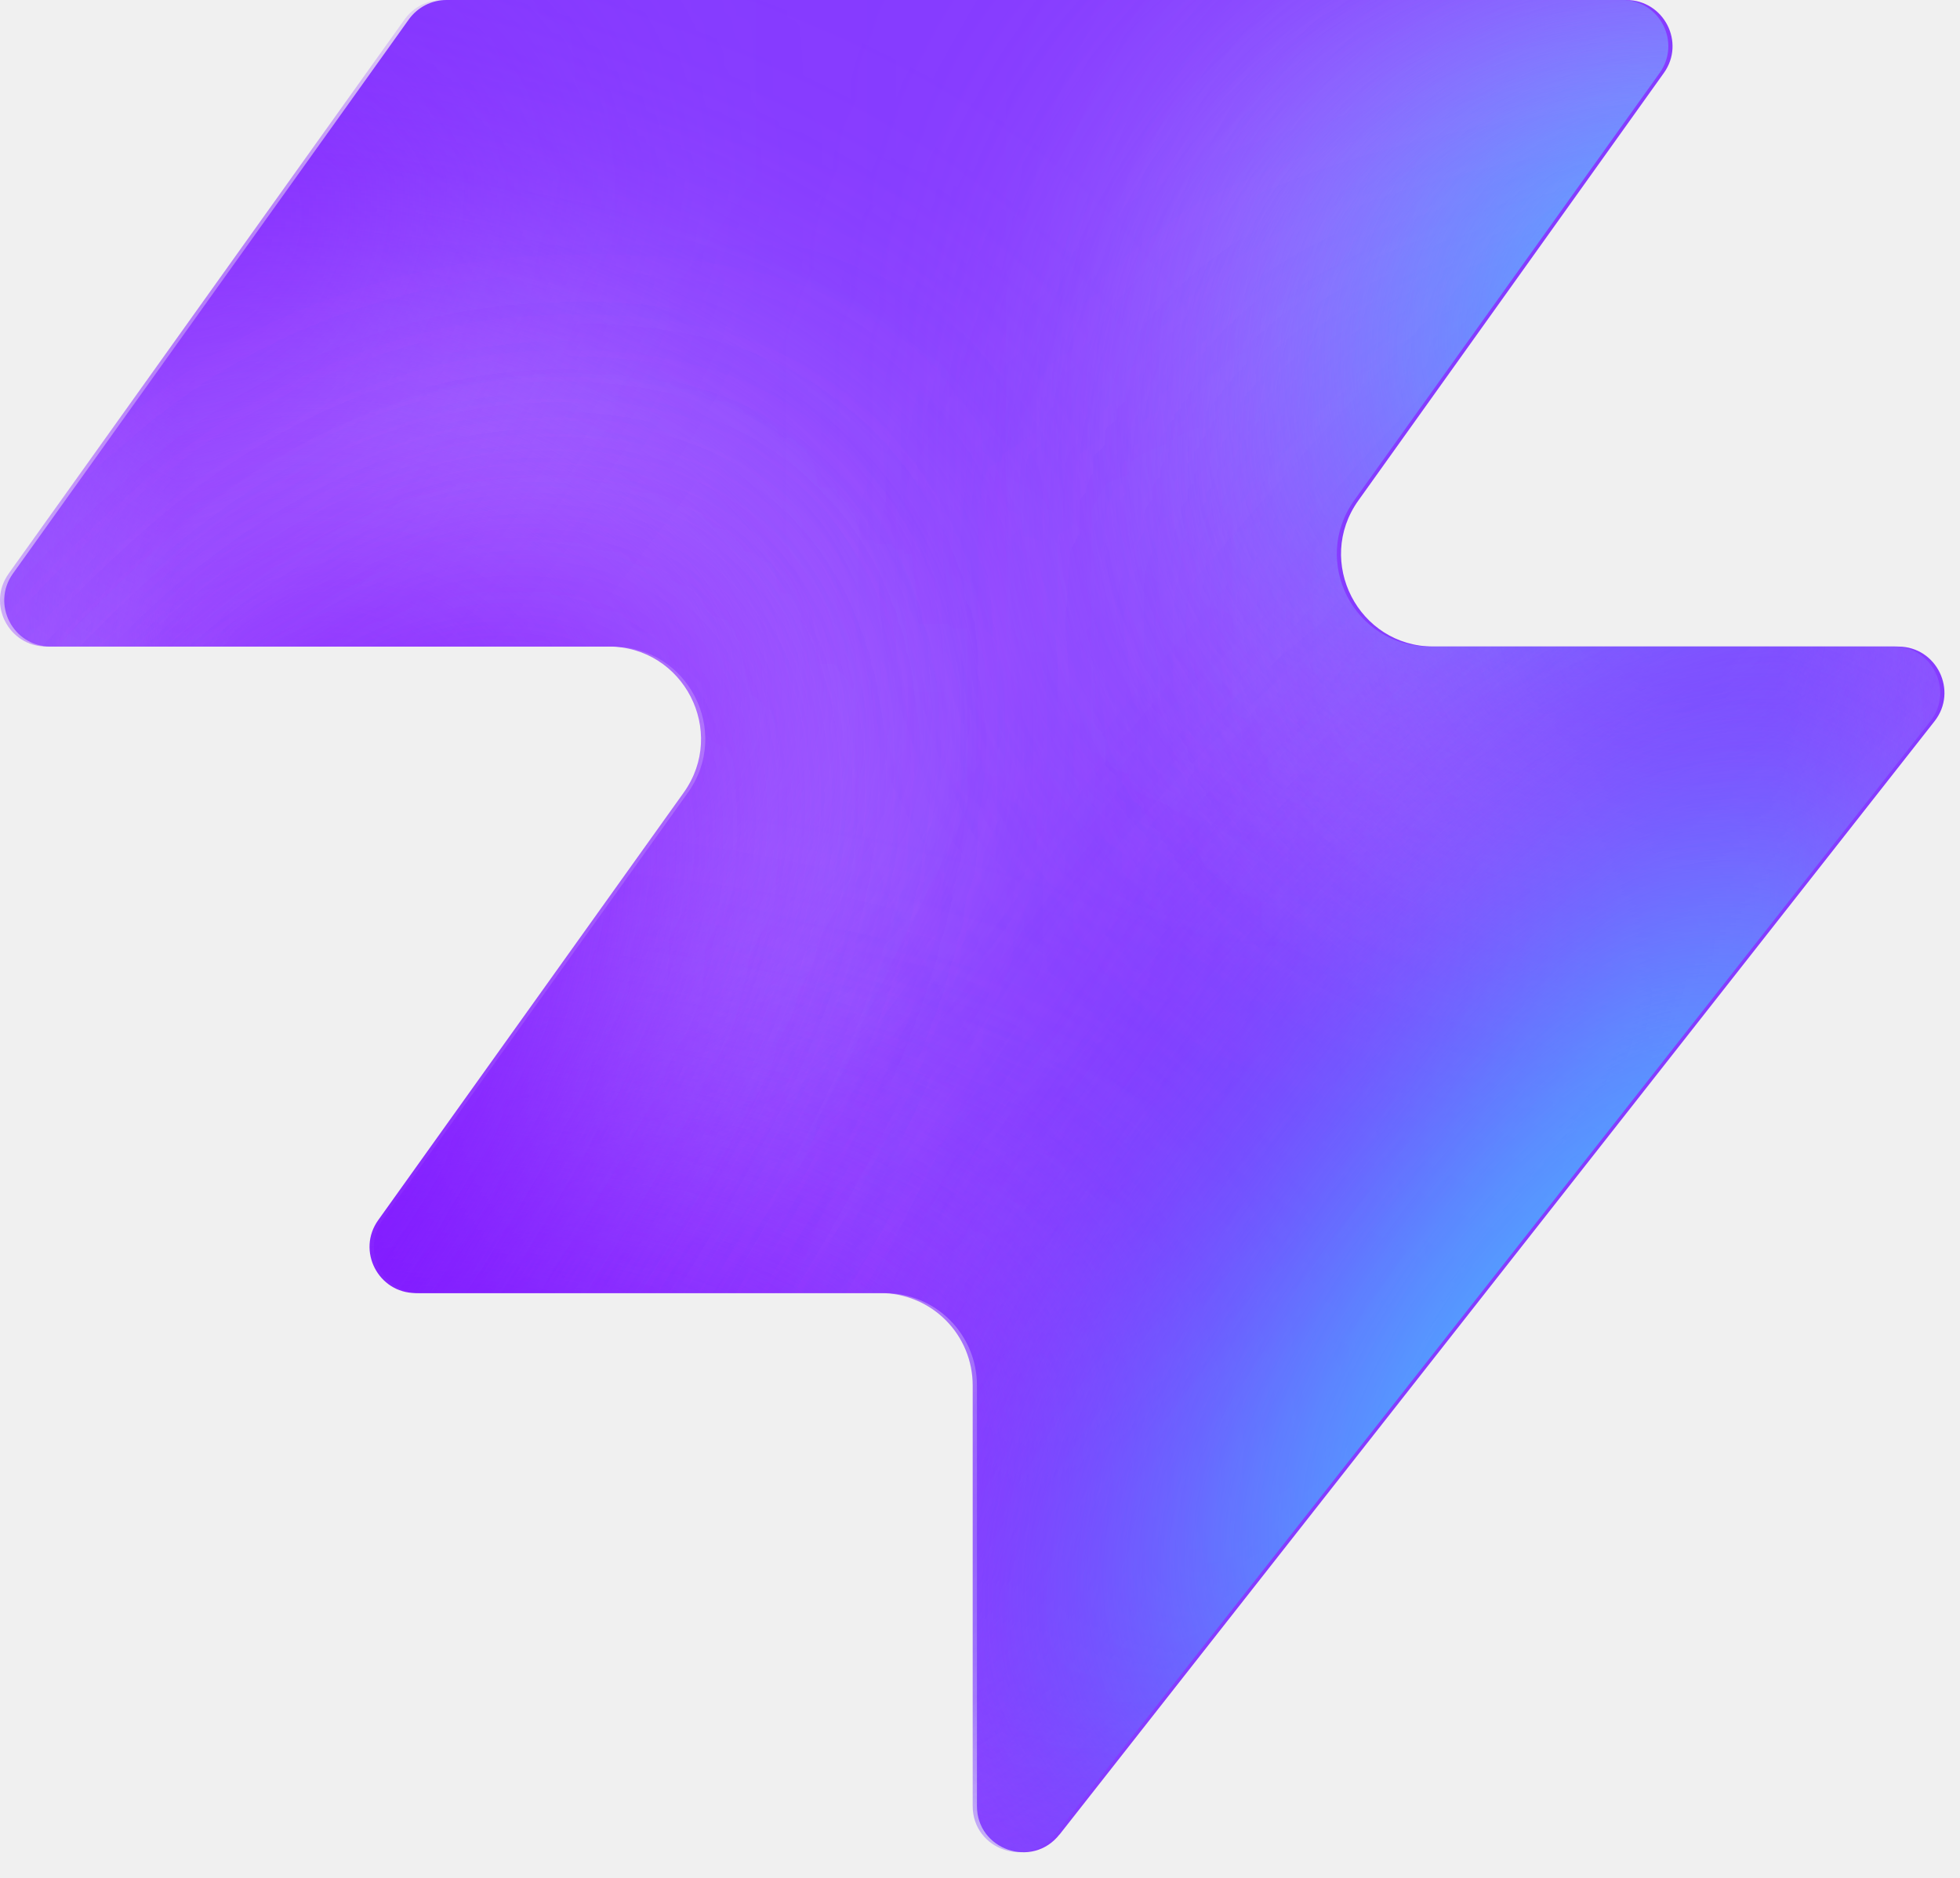
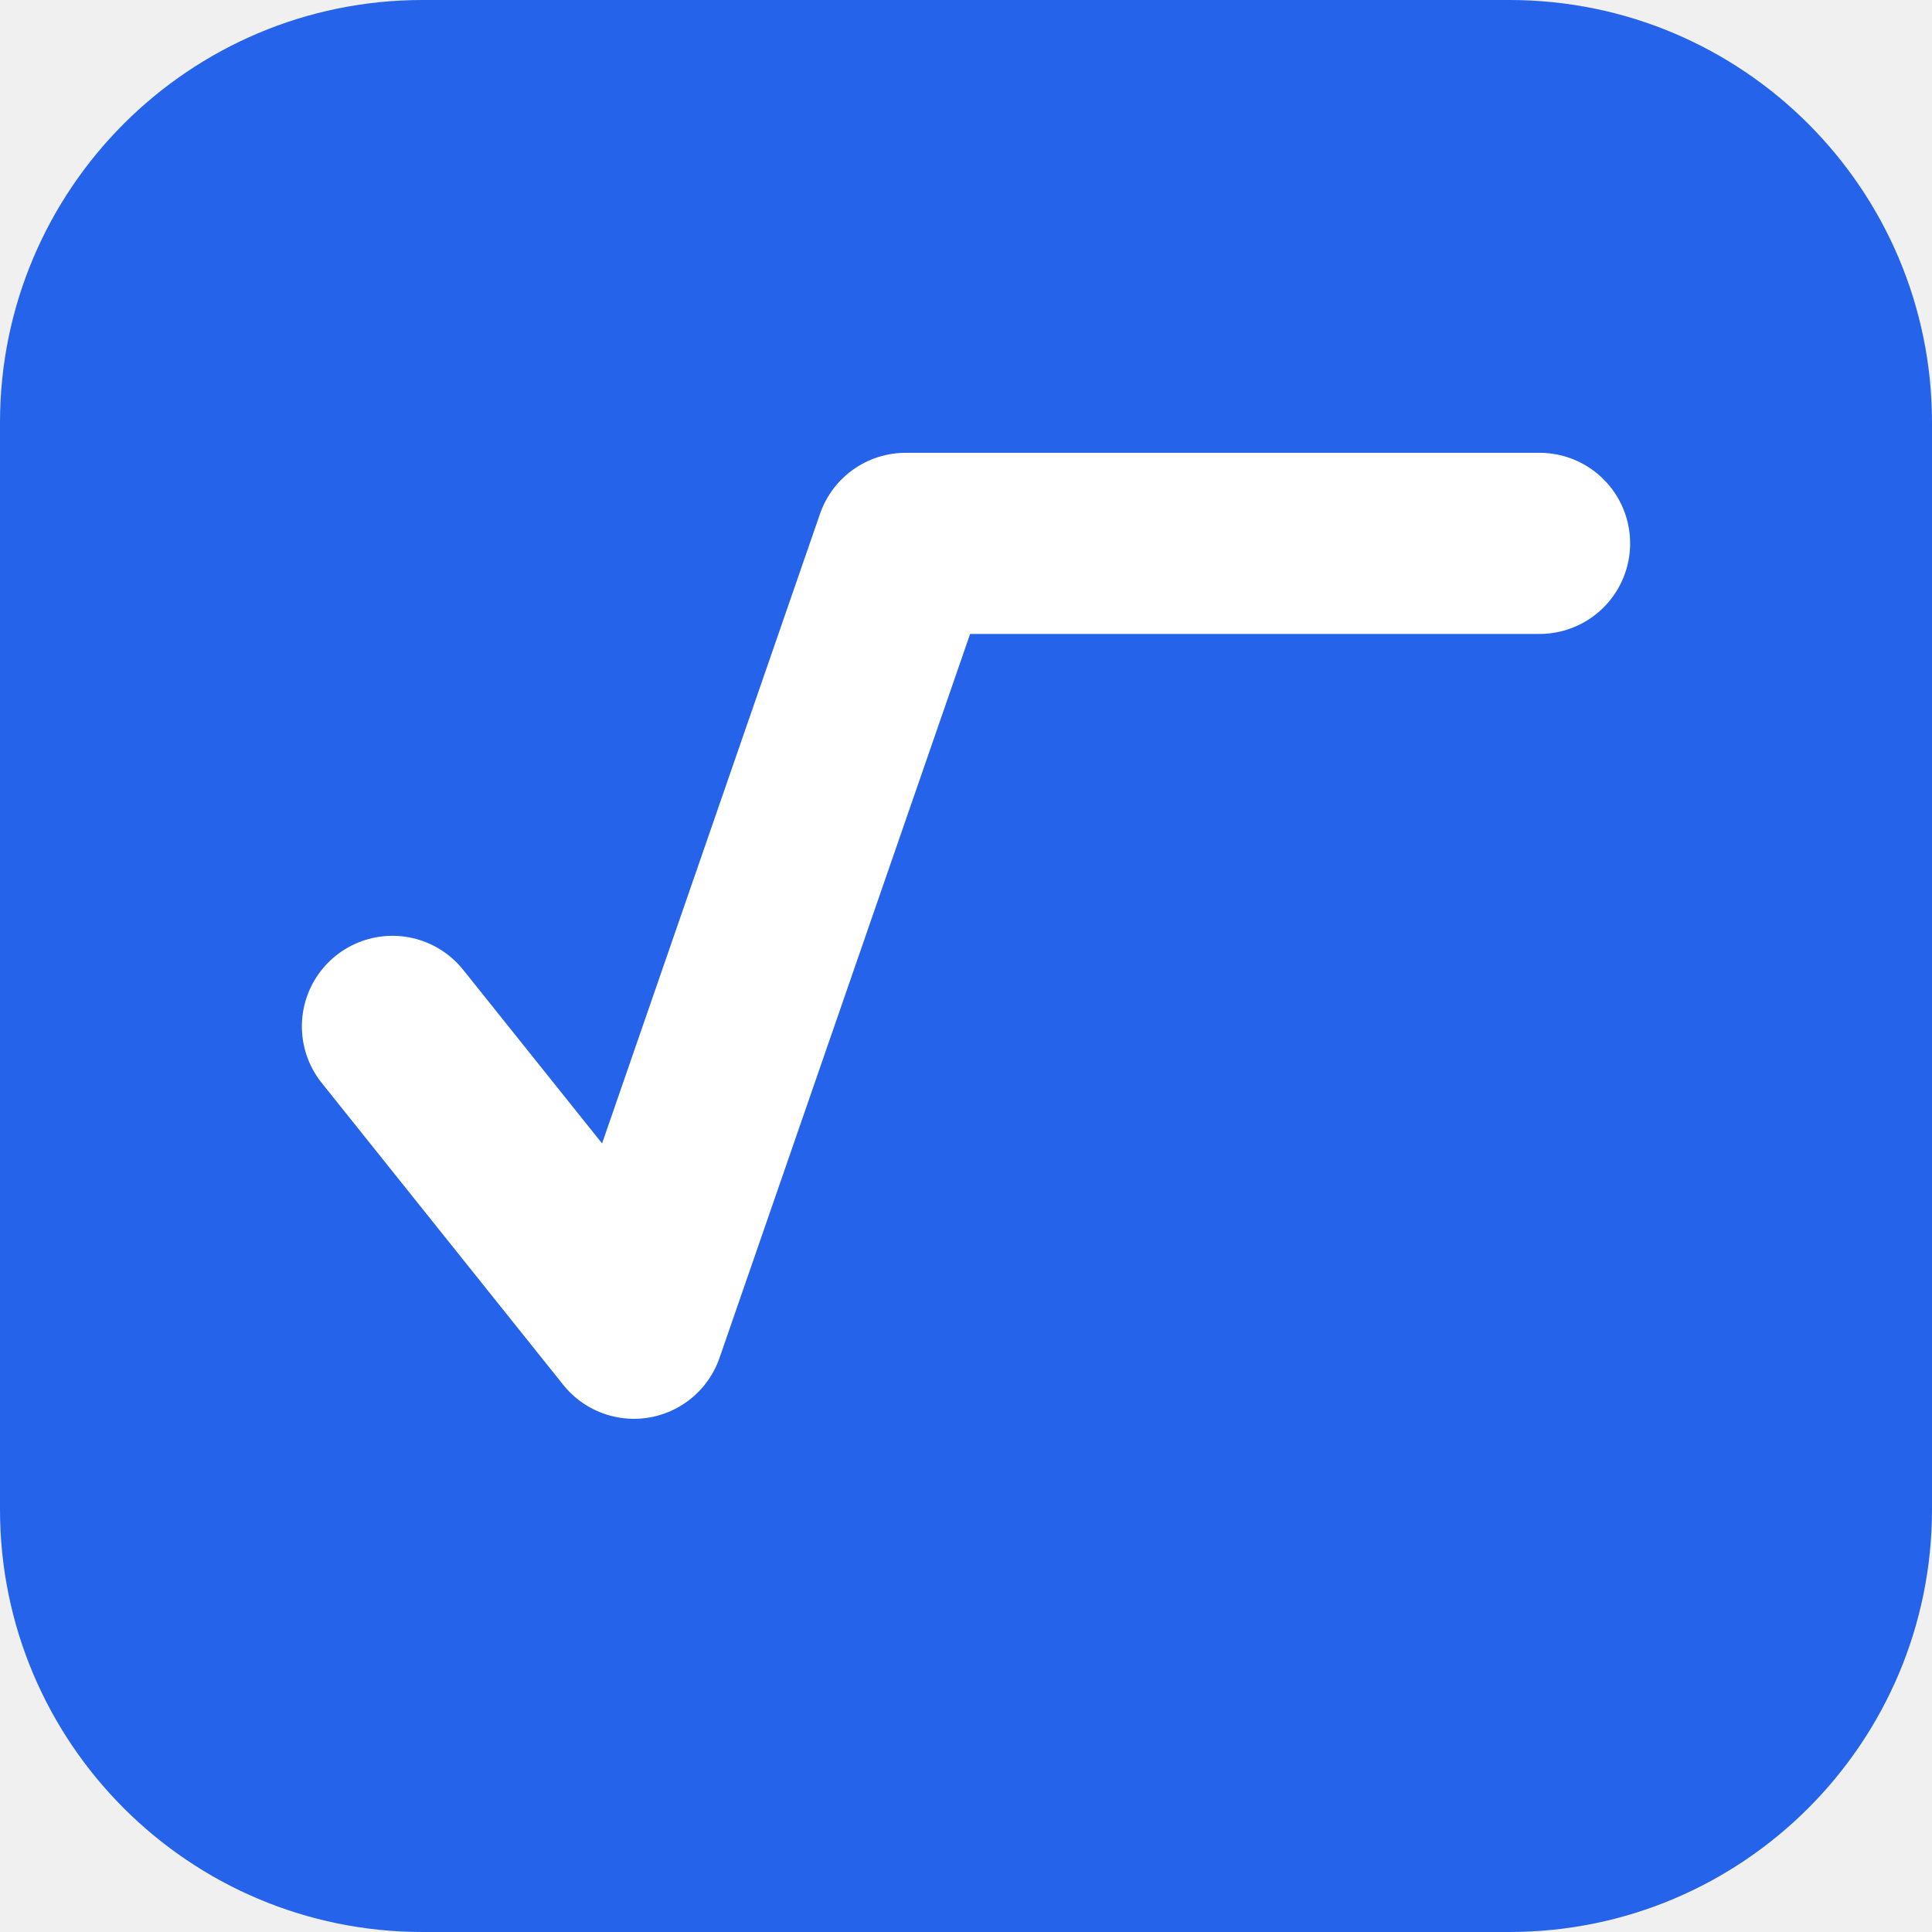
- <svg xmlns="http://www.w3.org/2000/svg" width="48" height="46" fill="none" viewBox="0 0 48 46">
-   <path fill="#863bff" d="M25.946 44.938c-.664.845-2.021.375-2.021-.698V33.937a2.26 2.26 0 0 0-2.262-2.262H10.287c-.92 0-1.456-1.04-.92-1.788l7.48-10.471c1.07-1.497 0-3.578-1.842-3.578H1.237c-.92 0-1.456-1.04-.92-1.788L10.013.474c.214-.297.556-.474.92-.474h28.894c.92 0 1.456 1.04.92 1.788l-7.48 10.471c-1.07 1.498 0 3.579 1.842 3.579h11.377c.943 0 1.473 1.088.89 1.83L25.947 44.94z" style="fill:#863bff;fill:color(display-p3 .525 .23 1);fill-opacity:1" />
-   <mask id="a" width="48" height="46" x="0" y="0" maskUnits="userSpaceOnUse" style="mask-type:alpha">
-     <path fill="#000" d="M25.842 44.938c-.664.844-2.021.375-2.021-.698V33.937a2.26 2.26 0 0 0-2.262-2.262H10.183c-.92 0-1.456-1.04-.92-1.788l7.48-10.471c1.07-1.498 0-3.579-1.842-3.579H1.133c-.92 0-1.456-1.04-.92-1.787L9.91.473c.214-.297.556-.474.92-.474h28.894c.92 0 1.456 1.04.92 1.788l-7.48 10.471c-1.07 1.498 0 3.578 1.842 3.578h11.377c.943 0 1.473 1.088.89 1.832L25.843 44.94z" style="fill:#000;fill-opacity:1" />
-   </mask>
-   <g mask="url(#a)">
-     <g filter="url(#b)">
-       <ellipse cx="5.508" cy="14.704" fill="#ede6ff" rx="5.508" ry="14.704" style="fill:#ede6ff;fill:color(display-p3 .927 .903 1);fill-opacity:1" transform="matrix(.00324 1 1 -.00324 -4.47 31.516)" />
-     </g>
-     <g filter="url(#c)">
-       <ellipse cx="10.399" cy="29.851" fill="#ede6ff" rx="10.399" ry="29.851" style="fill:#ede6ff;fill:color(display-p3 .927 .903 1);fill-opacity:1" transform="matrix(.00324 1 1 -.00324 -39.328 7.883)" />
-     </g>
-     <g filter="url(#d)">
-       <ellipse cx="5.508" cy="30.487" fill="#7e14ff" rx="5.508" ry="30.487" style="fill:#7e14ff;fill:color(display-p3 .492 .077 1);fill-opacity:1" transform="rotate(89.814 -25.913 -14.639)scale(1 -1)" />
-     </g>
-     <g filter="url(#e)">
-       <ellipse cx="5.508" cy="30.599" fill="#7e14ff" rx="5.508" ry="30.599" style="fill:#7e14ff;fill:color(display-p3 .492 .077 1);fill-opacity:1" transform="rotate(89.814 -32.644 -3.334)scale(1 -1)" />
-     </g>
-     <g filter="url(#f)">
-       <ellipse cx="5.508" cy="30.599" fill="#7e14ff" rx="5.508" ry="30.599" style="fill:#7e14ff;fill:color(display-p3 .492 .077 1);fill-opacity:1" transform="matrix(.00324 1 1 -.00324 -34.34 30.47)" />
-     </g>
-     <g filter="url(#g)">
-       <ellipse cx="14.072" cy="22.078" fill="#ede6ff" rx="14.072" ry="22.078" style="fill:#ede6ff;fill:color(display-p3 .927 .903 1);fill-opacity:1" transform="rotate(93.35 24.506 48.493)scale(-1 1)" />
-     </g>
-     <g filter="url(#h)">
-       <ellipse cx="3.47" cy="21.501" fill="#7e14ff" rx="3.47" ry="21.501" style="fill:#7e14ff;fill:color(display-p3 .492 .077 1);fill-opacity:1" transform="rotate(89.009 28.708 47.59)scale(-1 1)" />
-     </g>
-     <g filter="url(#i)">
-       <ellipse cx="3.47" cy="21.501" fill="#7e14ff" rx="3.47" ry="21.501" style="fill:#7e14ff;fill:color(display-p3 .492 .077 1);fill-opacity:1" transform="rotate(89.009 28.708 47.59)scale(-1 1)" />
-     </g>
-     <g filter="url(#j)">
-       <ellipse cx=".387" cy="8.972" fill="#7e14ff" rx="4.407" ry="29.108" style="fill:#7e14ff;fill:color(display-p3 .492 .077 1);fill-opacity:1" transform="rotate(39.51 .387 8.972)" />
-     </g>
-     <g filter="url(#k)">
-       <ellipse cx="47.523" cy="-6.092" fill="#7e14ff" rx="4.407" ry="29.108" style="fill:#7e14ff;fill:color(display-p3 .492 .077 1);fill-opacity:1" transform="rotate(37.892 47.523 -6.092)" />
-     </g>
-     <g filter="url(#l)">
-       <ellipse cx="41.412" cy="6.333" fill="#47bfff" rx="5.971" ry="9.665" style="fill:#47bfff;fill:color(display-p3 .28 .748 1);fill-opacity:1" transform="rotate(37.892 41.412 6.333)" />
-     </g>
-     <g filter="url(#m)">
-       <ellipse cx="-1.879" cy="38.332" fill="#7e14ff" rx="4.407" ry="29.108" style="fill:#7e14ff;fill:color(display-p3 .492 .077 1);fill-opacity:1" transform="rotate(37.892 -1.88 38.332)" />
-     </g>
-     <g filter="url(#n)">
-       <ellipse cx="-1.879" cy="38.332" fill="#7e14ff" rx="4.407" ry="29.108" style="fill:#7e14ff;fill:color(display-p3 .492 .077 1);fill-opacity:1" transform="rotate(37.892 -1.88 38.332)" />
-     </g>
-     <g filter="url(#o)">
-       <ellipse cx="35.651" cy="29.907" fill="#7e14ff" rx="4.407" ry="29.108" style="fill:#7e14ff;fill:color(display-p3 .492 .077 1);fill-opacity:1" transform="rotate(37.892 35.651 29.907)" />
-     </g>
-     <g filter="url(#p)">
-       <ellipse cx="38.418" cy="32.4" fill="#47bfff" rx="5.971" ry="15.297" style="fill:#47bfff;fill:color(display-p3 .28 .748 1);fill-opacity:1" transform="rotate(37.892 38.418 32.4)" />
-     </g>
-   </g>
-   <defs>
-     <filter id="b" width="60.045" height="41.654" x="-19.77" y="16.149" color-interpolation-filters="sRGB" filterUnits="userSpaceOnUse">
-       <feFlood flood-opacity="0" result="BackgroundImageFix" />
-       <feBlend in="SourceGraphic" in2="BackgroundImageFix" result="shape" />
-       <feGaussianBlur result="effect1_foregroundBlur_2002_17158" stdDeviation="7.659" />
-     </filter>
-     <filter id="c" width="90.34" height="51.437" x="-54.613" y="-7.533" color-interpolation-filters="sRGB" filterUnits="userSpaceOnUse">
-       <feFlood flood-opacity="0" result="BackgroundImageFix" />
-       <feBlend in="SourceGraphic" in2="BackgroundImageFix" result="shape" />
-       <feGaussianBlur result="effect1_foregroundBlur_2002_17158" stdDeviation="7.659" />
-     </filter>
-     <filter id="d" width="79.355" height="29.4" x="-49.64" y="2.03" color-interpolation-filters="sRGB" filterUnits="userSpaceOnUse">
-       <feFlood flood-opacity="0" result="BackgroundImageFix" />
-       <feBlend in="SourceGraphic" in2="BackgroundImageFix" result="shape" />
-       <feGaussianBlur result="effect1_foregroundBlur_2002_17158" stdDeviation="4.596" />
-     </filter>
-     <filter id="e" width="79.579" height="29.4" x="-45.045" y="20.029" color-interpolation-filters="sRGB" filterUnits="userSpaceOnUse">
-       <feFlood flood-opacity="0" result="BackgroundImageFix" />
-       <feBlend in="SourceGraphic" in2="BackgroundImageFix" result="shape" />
-       <feGaussianBlur result="effect1_foregroundBlur_2002_17158" stdDeviation="4.596" />
-     </filter>
-     <filter id="f" width="79.579" height="29.4" x="-43.513" y="21.178" color-interpolation-filters="sRGB" filterUnits="userSpaceOnUse">
-       <feFlood flood-opacity="0" result="BackgroundImageFix" />
-       <feBlend in="SourceGraphic" in2="BackgroundImageFix" result="shape" />
-       <feGaussianBlur result="effect1_foregroundBlur_2002_17158" stdDeviation="4.596" />
-     </filter>
-     <filter id="g" width="74.749" height="58.852" x="15.756" y="-17.901" color-interpolation-filters="sRGB" filterUnits="userSpaceOnUse">
-       <feFlood flood-opacity="0" result="BackgroundImageFix" />
-       <feBlend in="SourceGraphic" in2="BackgroundImageFix" result="shape" />
-       <feGaussianBlur result="effect1_foregroundBlur_2002_17158" stdDeviation="7.659" />
-     </filter>
-     <filter id="h" width="61.377" height="25.362" x="23.548" y="2.284" color-interpolation-filters="sRGB" filterUnits="userSpaceOnUse">
-       <feFlood flood-opacity="0" result="BackgroundImageFix" />
-       <feBlend in="SourceGraphic" in2="BackgroundImageFix" result="shape" />
-       <feGaussianBlur result="effect1_foregroundBlur_2002_17158" stdDeviation="4.596" />
-     </filter>
-     <filter id="i" width="61.377" height="25.362" x="23.548" y="2.284" color-interpolation-filters="sRGB" filterUnits="userSpaceOnUse">
-       <feFlood flood-opacity="0" result="BackgroundImageFix" />
-       <feBlend in="SourceGraphic" in2="BackgroundImageFix" result="shape" />
-       <feGaussianBlur result="effect1_foregroundBlur_2002_17158" stdDeviation="4.596" />
-     </filter>
-     <filter id="j" width="56.045" height="63.649" x="-27.636" y="-22.853" color-interpolation-filters="sRGB" filterUnits="userSpaceOnUse">
-       <feFlood flood-opacity="0" result="BackgroundImageFix" />
-       <feBlend in="SourceGraphic" in2="BackgroundImageFix" result="shape" />
-       <feGaussianBlur result="effect1_foregroundBlur_2002_17158" stdDeviation="4.596" />
-     </filter>
-     <filter id="k" width="54.814" height="64.646" x="20.116" y="-38.415" color-interpolation-filters="sRGB" filterUnits="userSpaceOnUse">
-       <feFlood flood-opacity="0" result="BackgroundImageFix" />
-       <feBlend in="SourceGraphic" in2="BackgroundImageFix" result="shape" />
-       <feGaussianBlur result="effect1_foregroundBlur_2002_17158" stdDeviation="4.596" />
-     </filter>
-     <filter id="l" width="33.541" height="35.313" x="24.641" y="-11.323" color-interpolation-filters="sRGB" filterUnits="userSpaceOnUse">
-       <feFlood flood-opacity="0" result="BackgroundImageFix" />
-       <feBlend in="SourceGraphic" in2="BackgroundImageFix" result="shape" />
-       <feGaussianBlur result="effect1_foregroundBlur_2002_17158" stdDeviation="4.596" />
-     </filter>
-     <filter id="m" width="54.814" height="64.646" x="-29.286" y="6.009" color-interpolation-filters="sRGB" filterUnits="userSpaceOnUse">
-       <feFlood flood-opacity="0" result="BackgroundImageFix" />
-       <feBlend in="SourceGraphic" in2="BackgroundImageFix" result="shape" />
-       <feGaussianBlur result="effect1_foregroundBlur_2002_17158" stdDeviation="4.596" />
-     </filter>
-     <filter id="n" width="54.814" height="64.646" x="-29.286" y="6.009" color-interpolation-filters="sRGB" filterUnits="userSpaceOnUse">
-       <feFlood flood-opacity="0" result="BackgroundImageFix" />
-       <feBlend in="SourceGraphic" in2="BackgroundImageFix" result="shape" />
-       <feGaussianBlur result="effect1_foregroundBlur_2002_17158" stdDeviation="4.596" />
-     </filter>
-     <filter id="o" width="54.814" height="64.646" x="8.244" y="-2.416" color-interpolation-filters="sRGB" filterUnits="userSpaceOnUse">
-       <feFlood flood-opacity="0" result="BackgroundImageFix" />
-       <feBlend in="SourceGraphic" in2="BackgroundImageFix" result="shape" />
-       <feGaussianBlur result="effect1_foregroundBlur_2002_17158" stdDeviation="4.596" />
-     </filter>
-     <filter id="p" width="39.409" height="43.623" x="18.713" y="10.588" color-interpolation-filters="sRGB" filterUnits="userSpaceOnUse">
-       <feFlood flood-opacity="0" result="BackgroundImageFix" />
-       <feBlend in="SourceGraphic" in2="BackgroundImageFix" result="shape" />
-       <feGaussianBlur result="effect1_foregroundBlur_2002_17158" stdDeviation="4.596" />
-     </filter>
-   </defs>
+ <svg xmlns="http://www.w3.org/2000/svg" viewBox="0 0 32 32" width="32" height="32" role="img" aria-label="matheditor">
+   <rect width="32" height="32" rx="7" fill="#2563eb" />
+   <path d="M6.5 17 L10.5 22 L15 9 L25.5 9" fill="none" stroke="#ffffff" stroke-width="3" stroke-linecap="round" stroke-linejoin="round" />
</svg>
